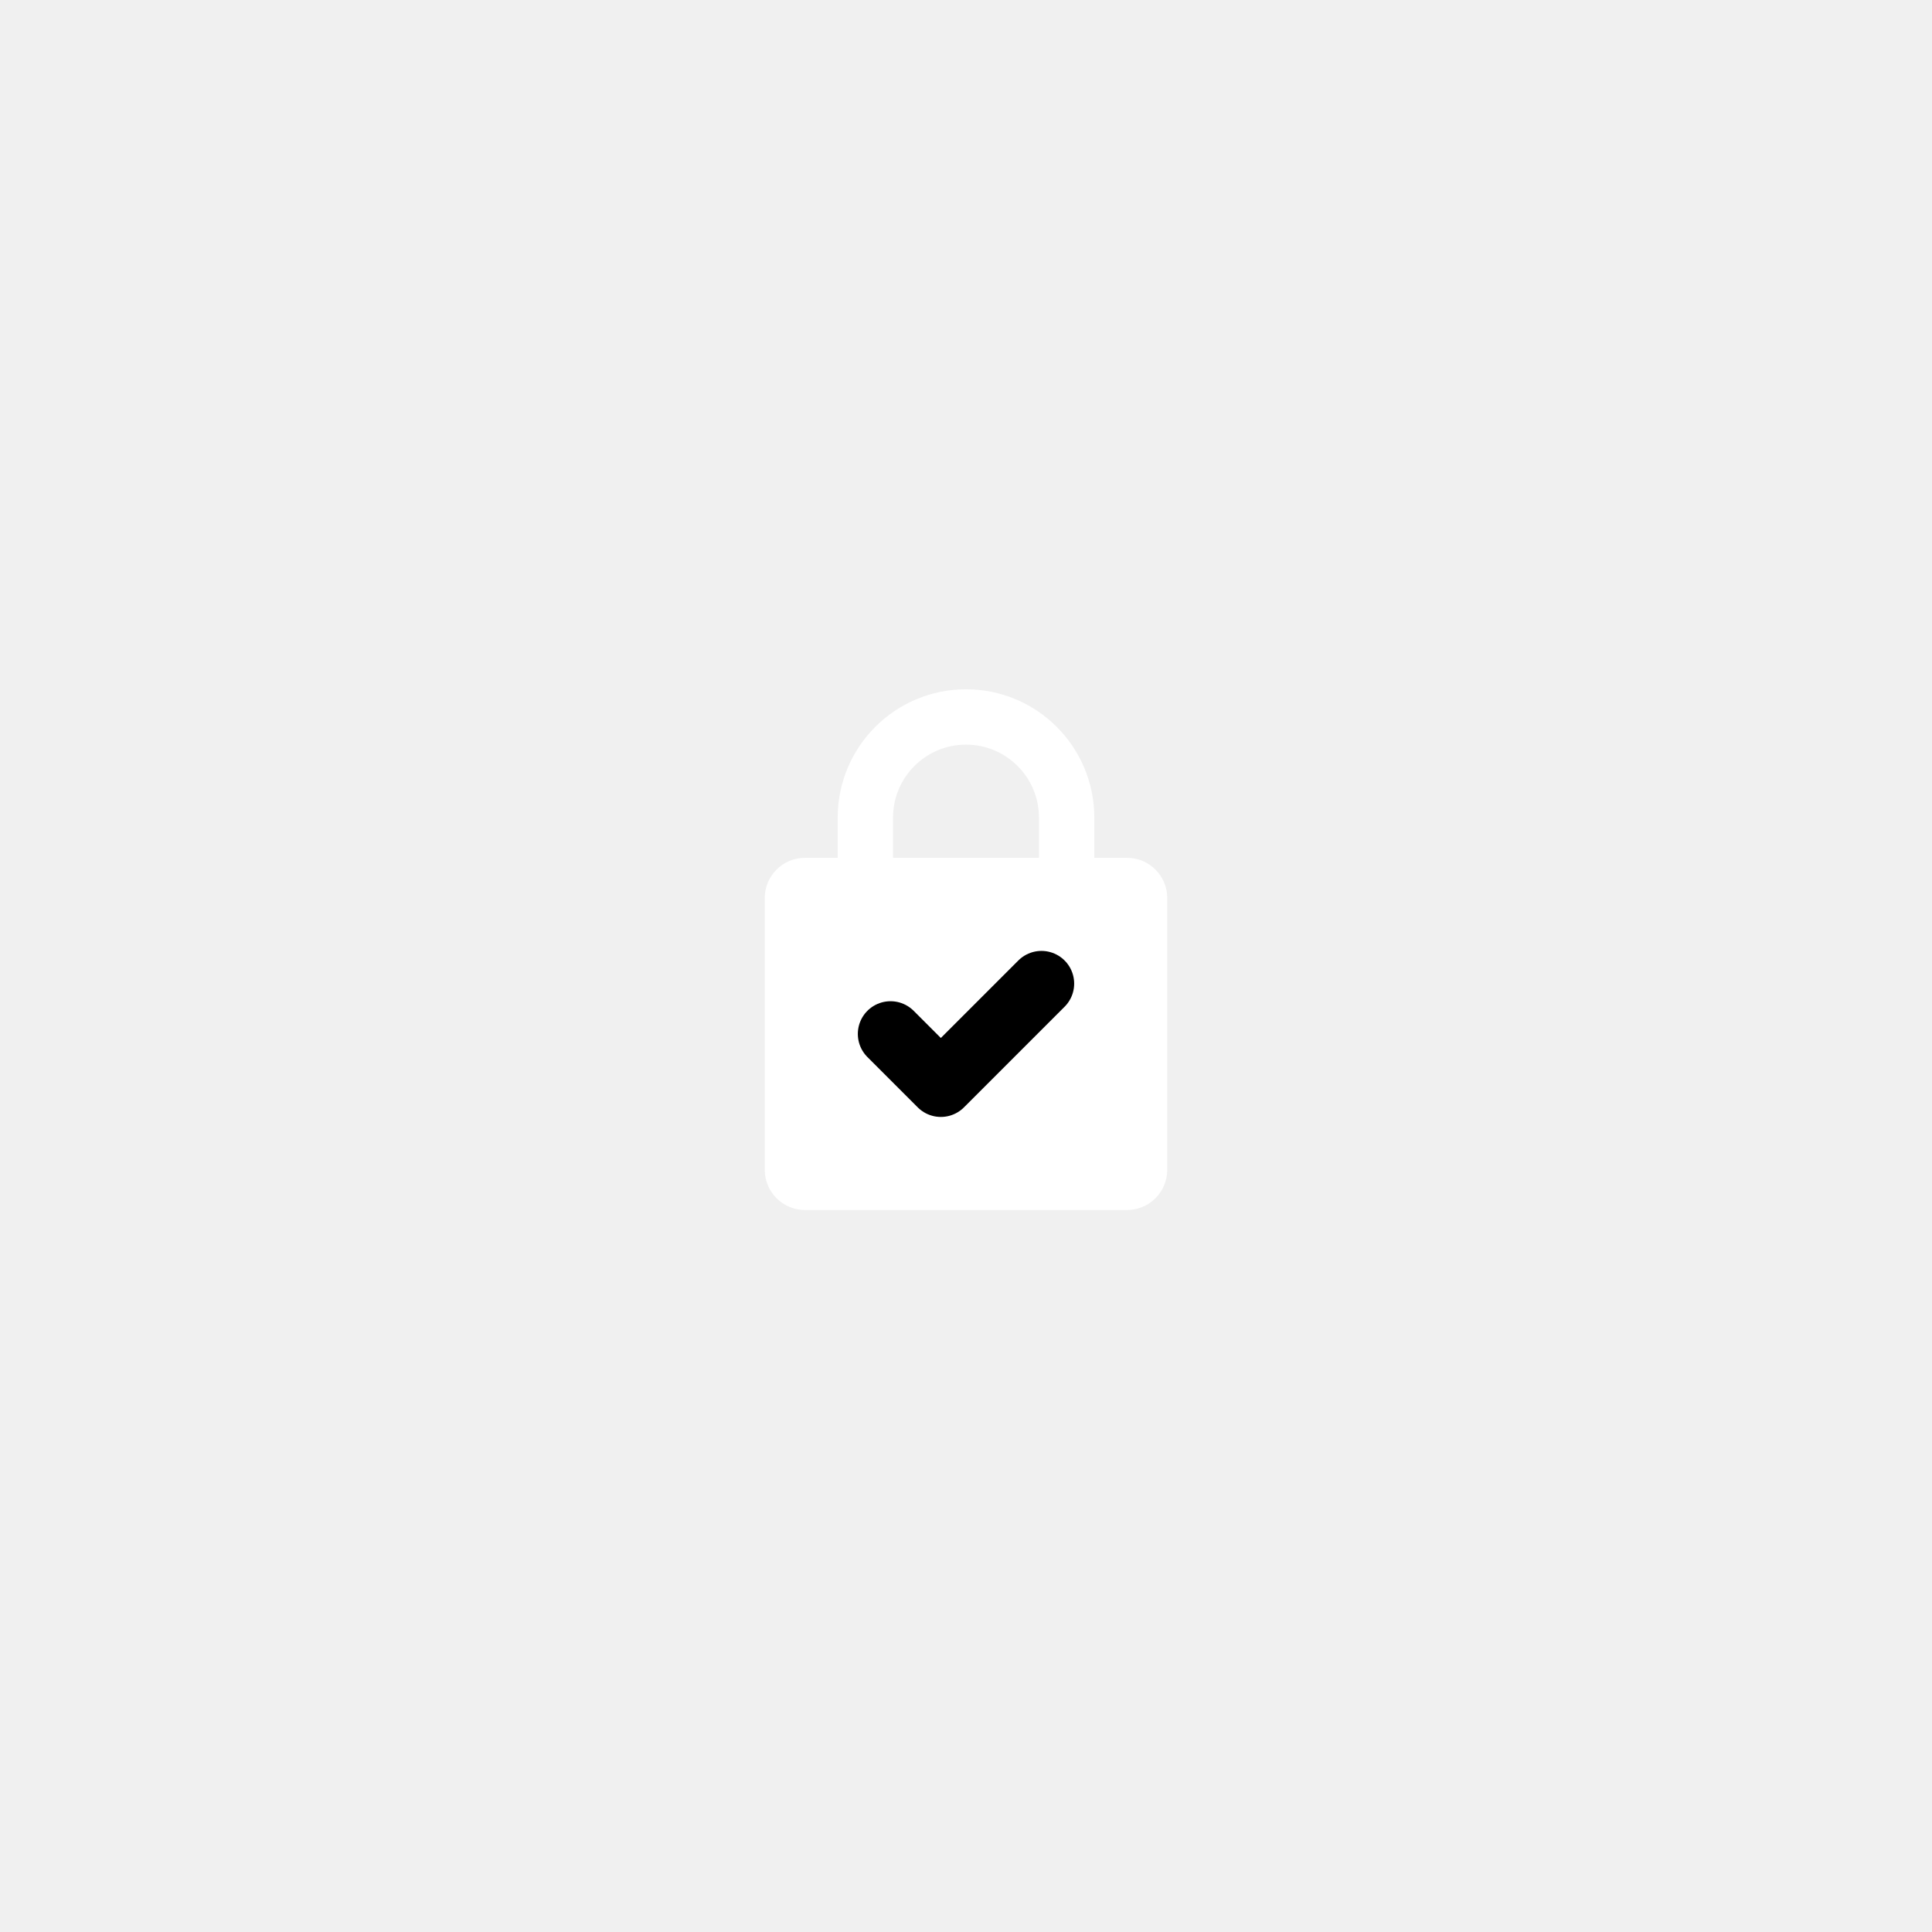
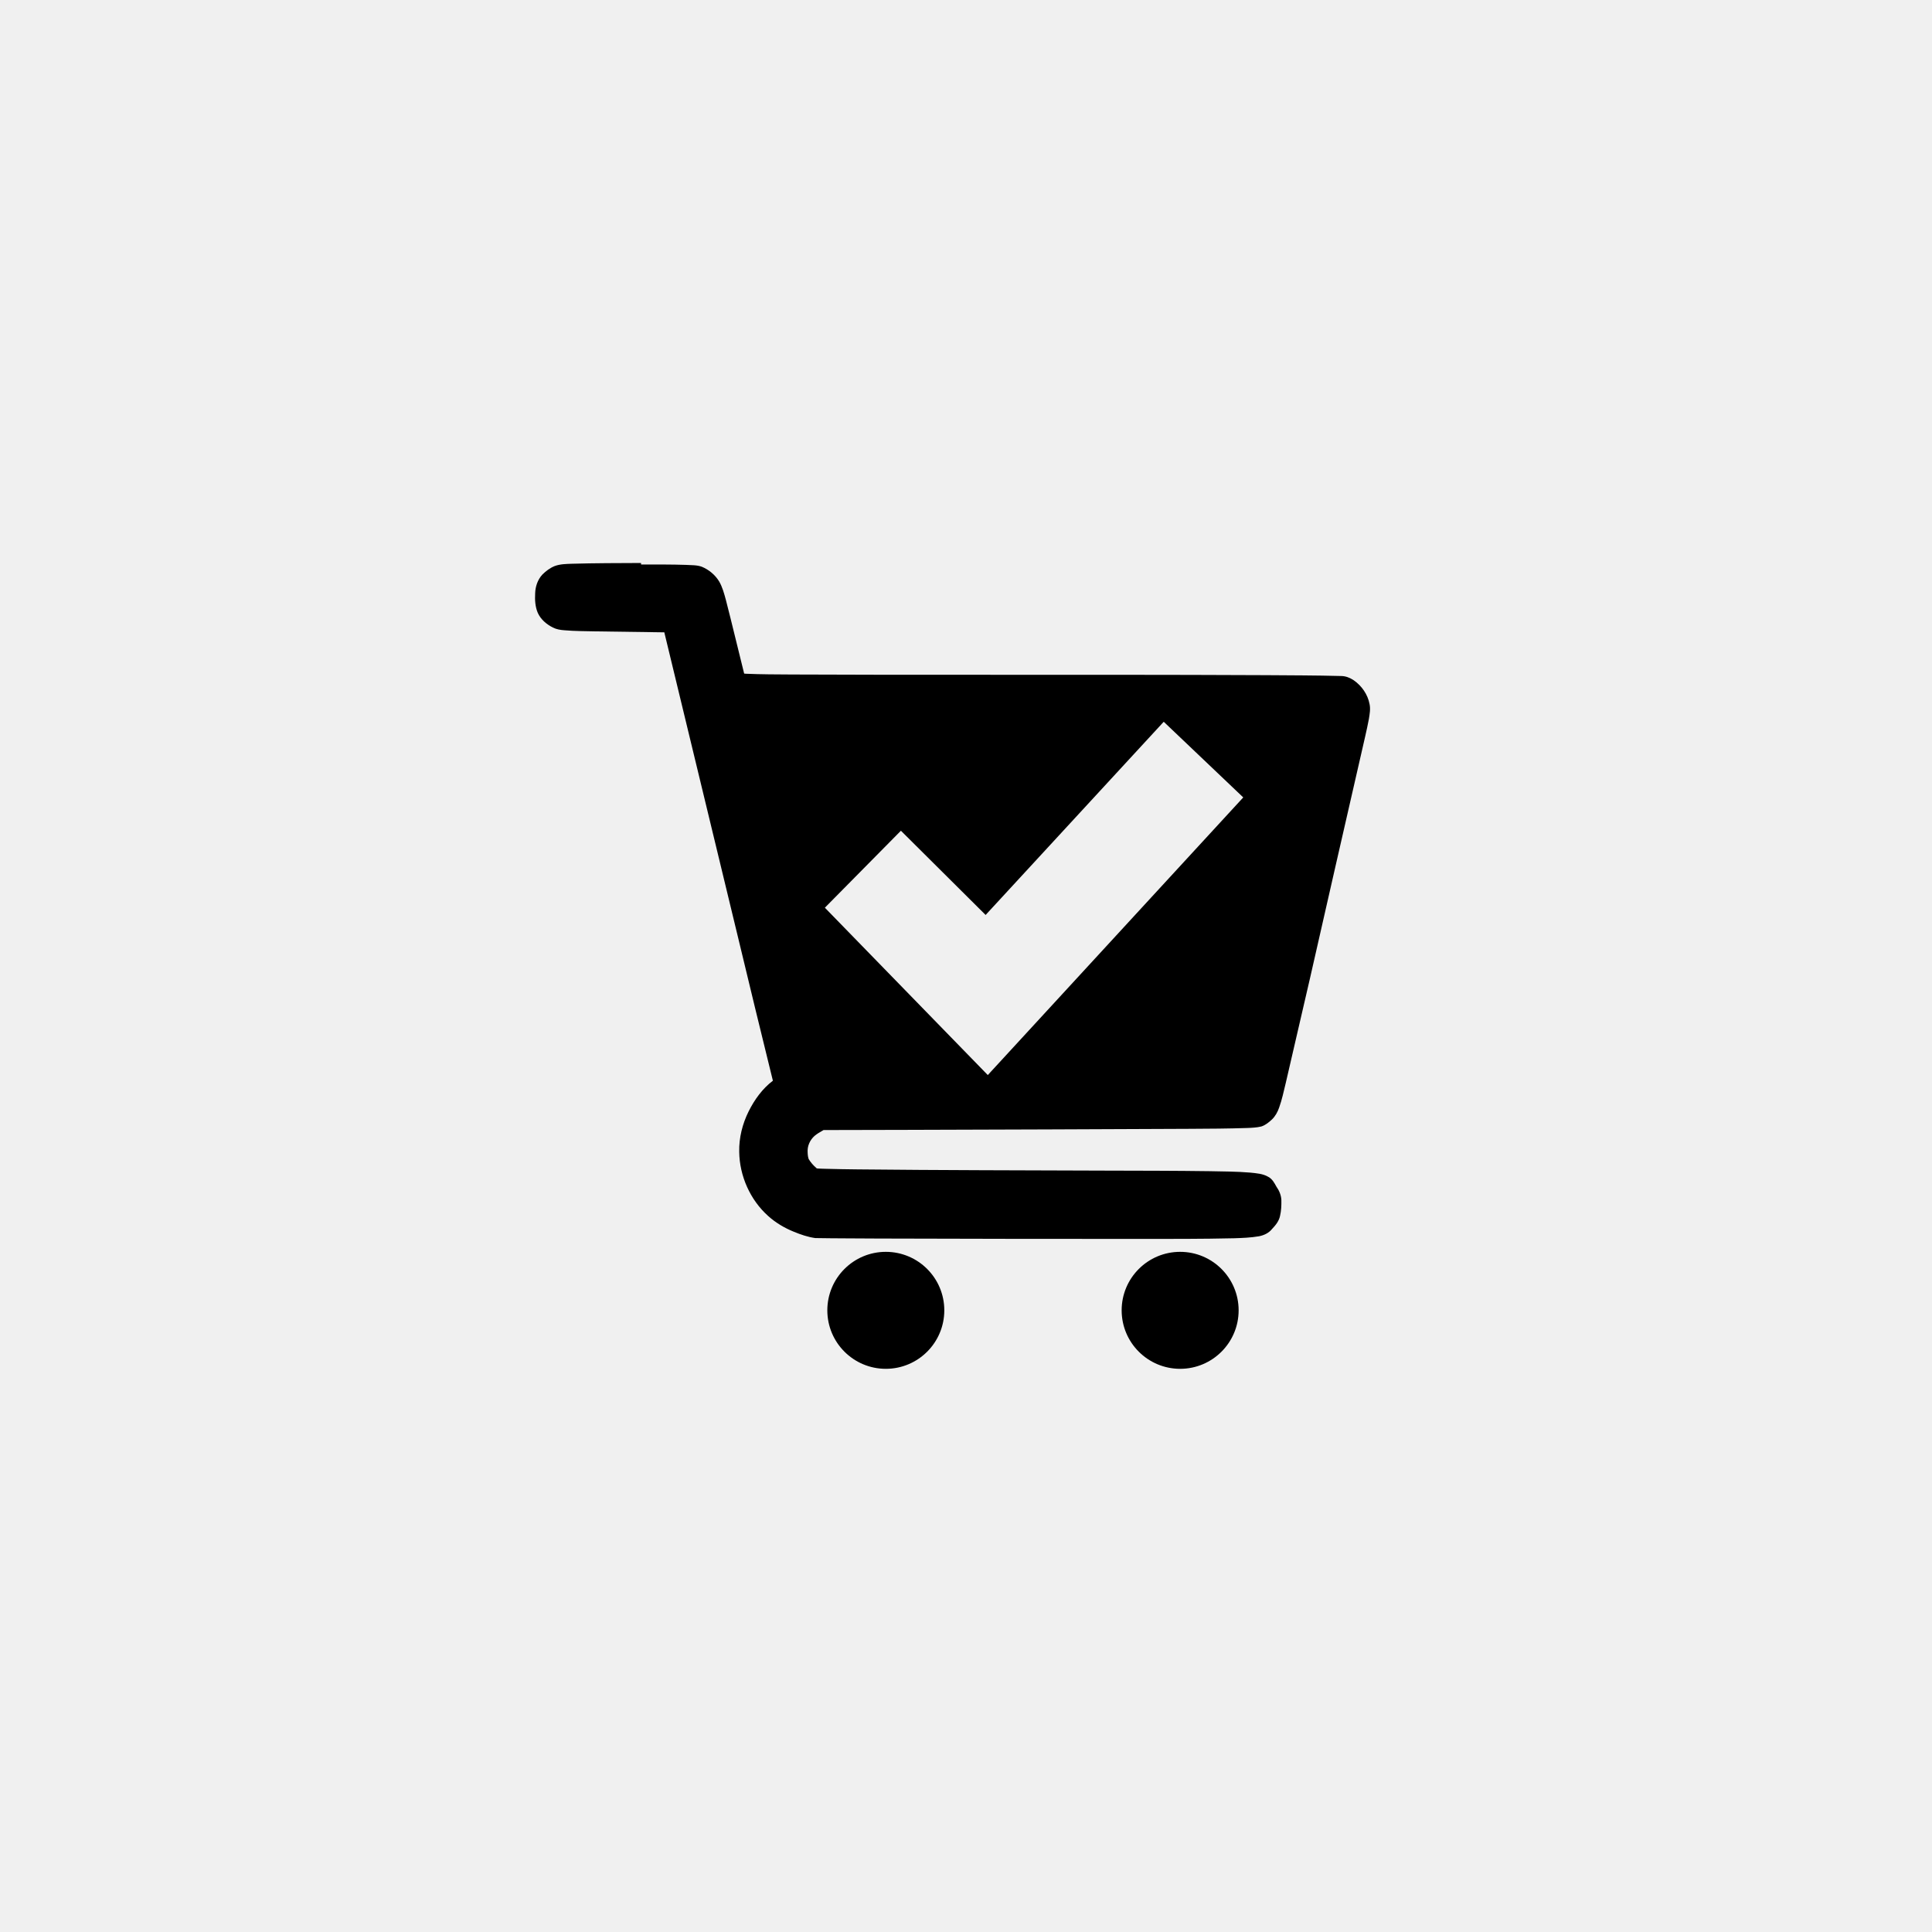
- <svg xmlns="http://www.w3.org/2000/svg" width="512" height="512" viewBox="0 0 512 512" fill="none">
-   <g transform="translate(170.6667 170.6667) scale(0.333333)">
-     <path d="M176 170V138C176 93.817 211.817 58 256 58C300.183 58 336 93.817 336 138V170" stroke="white" stroke-width="44" stroke-linecap="round" />
-     <path d="M128 170H384C401.673 170 416 184.327 416 202V418C416 435.673 401.673 450 384 450H128C110.327 450 96 435.673 96 418V202C96 184.327 110.327 170 128 170Z" fill="white" />
-     <path d="M196 310L236 350L316 270" stroke="black" stroke-width="52" stroke-linecap="round" stroke-linejoin="round" />
+ <svg xmlns="http://www.w3.org/2000/svg" width="512" height="512" viewBox="0 0 1024 1024">
+   <g transform="translate(256 256) scale(0.5)">
+     <circle fill="#000000" cx="427" cy="877" r="62" />
+     <circle fill="#000000" cx="739" cy="877" r="62" />
+     <path fill="#000000" d="m 167.5,84.797 c -24.4,0.1 -48.797,0.105 -73.297,0.805 -6,0.2 -12.302,0.298 -18.102,2.398 -5,2 -9.403,5.302 -13.203,9.102 -4.9,5.3 -7.402,12.597 -7.602,19.797 -0.4,7 0.005,14.305 2.805,20.805 3.1,6.9 9.2,12.1 16,15.5 3.7,1.9 7.902,2.598 12.102,2.898 11.2,1 22.598,0.895 33.898,1.195 24,0.4 48.102,0.7 72.102,1 26.9,111 53.6,222.102 80.5,333.102 10.5,43.6 20.997,87.205 31.797,130.805 0.9,3.8 1.897,7.598 2.797,11.398 -11.2,8.5 -19.597,20.195 -25.797,32.695 -6.5,13.1 -10.198,27.802 -9.898,42.602 0.3,25.6 11.597,51.103 30.797,68.203 7.9,7.1 17.202,12.602 27.102,16.602 7.3,3 14.803,5.595 22.703,6.695 22.1,0.4 44.3,0.3 66.5,0.5 91.3,0.3 182.694,0.398 274.094,0.398 34.5,0 69,0.105 103.5,-0.695 8.7,-0.3 17.503,-0.602 26.203,-2.102 5.3,-1 10.498,-3.403 13.898,-7.703 3.7,-3.9 7.4,-8.398 8.5,-13.898 1.3,-5.5 1.498,-11.197 1.398,-16.797 -0.2,-5.1 -2.297,-10.105 -5.297,-14.305 -2.1,-3.8 -4.298,-7.995 -8.398,-10.195 C 826.802,732.102 819.803,731.7 813.203,731 c -14.3,-1.2 -28.702,-1.2 -43.102,-1.5 -36.8,-0.5 -73.598,-0.502 -110.398,-0.602 -87.5,-0.3 -175,-0.397 -262.5,-1.297 C 386.203,727.502 375.1,727.3 364,727 c -2.7,-0.1 -5.702,-0.097 -8.602,-0.297 -0.9,0 -1.798,-0.006 -2.398,-0.906 -3,-2.6 -5.697,-5.695 -7.797,-9.195 -1,-2.9 -1.102,-6.103 -1.102,-9.203 0.2,-6.7 3.898,-13.098 9.398,-16.898 2.3,-1.7 5,-3.002 7.5,-4.602 29.2,0 58.497,-0.095 87.797,-0.195 100,-0.3 200,-0.602 300,-1.102 20.5,-0.1 41,-0.198 61.5,-0.898 4.9,-0.2 10.005,-0.402 14.805,-1.602 4.3,-1.4 7.997,-4.4 11.297,-7.5 3.5,-3.4 5.9,-7.798 7.5,-12.398 C 846.998,653.703 848.8,644.697 851,635.797 859.5,598.997 868.102,562.103 876.602,525.203 894.702,445.803 912.7,366.197 931,286.797 c 2.7,-12.2 5.802,-24.497 8.102,-36.797 0.8,-5.1 1.795,-10.402 0.695,-15.602 -1.9,-10.2 -8.297,-19.397 -16.797,-25.297 -3.9,-2.6 -8.498,-4.5 -13.398,-4.5 -26.4,-0.7 -52.803,-0.698 -79.203,-0.898 -106.3,-0.5 -212.702,-0.406 -319.102,-0.406 -61.3,0 -122.599,0.003 -183.898,-0.297 -16.2,-0.1 -32.402,-0.097 -48.602,-0.797 -0.7,-0.2 -2.094,0.297 -2.094,-0.703 -6.5,-25.9 -12.605,-51.897 -19.305,-77.797 -1.8,-6.6 -3.602,-13.406 -7.102,-19.406 -4.2,-6.9 -10.797,-12.4 -18.297,-15.5 -5.4,-2 -11.3,-1.6 -17,-2 -15.1,-0.5 -30.198,-0.398 -45.398,-0.398 h -2 z M 721.602,253.102 805.898,333.297 535.102,627.602 362.398,450.203 443,368.602 l 89.797,89.297 z" />
  </g>
</svg>
